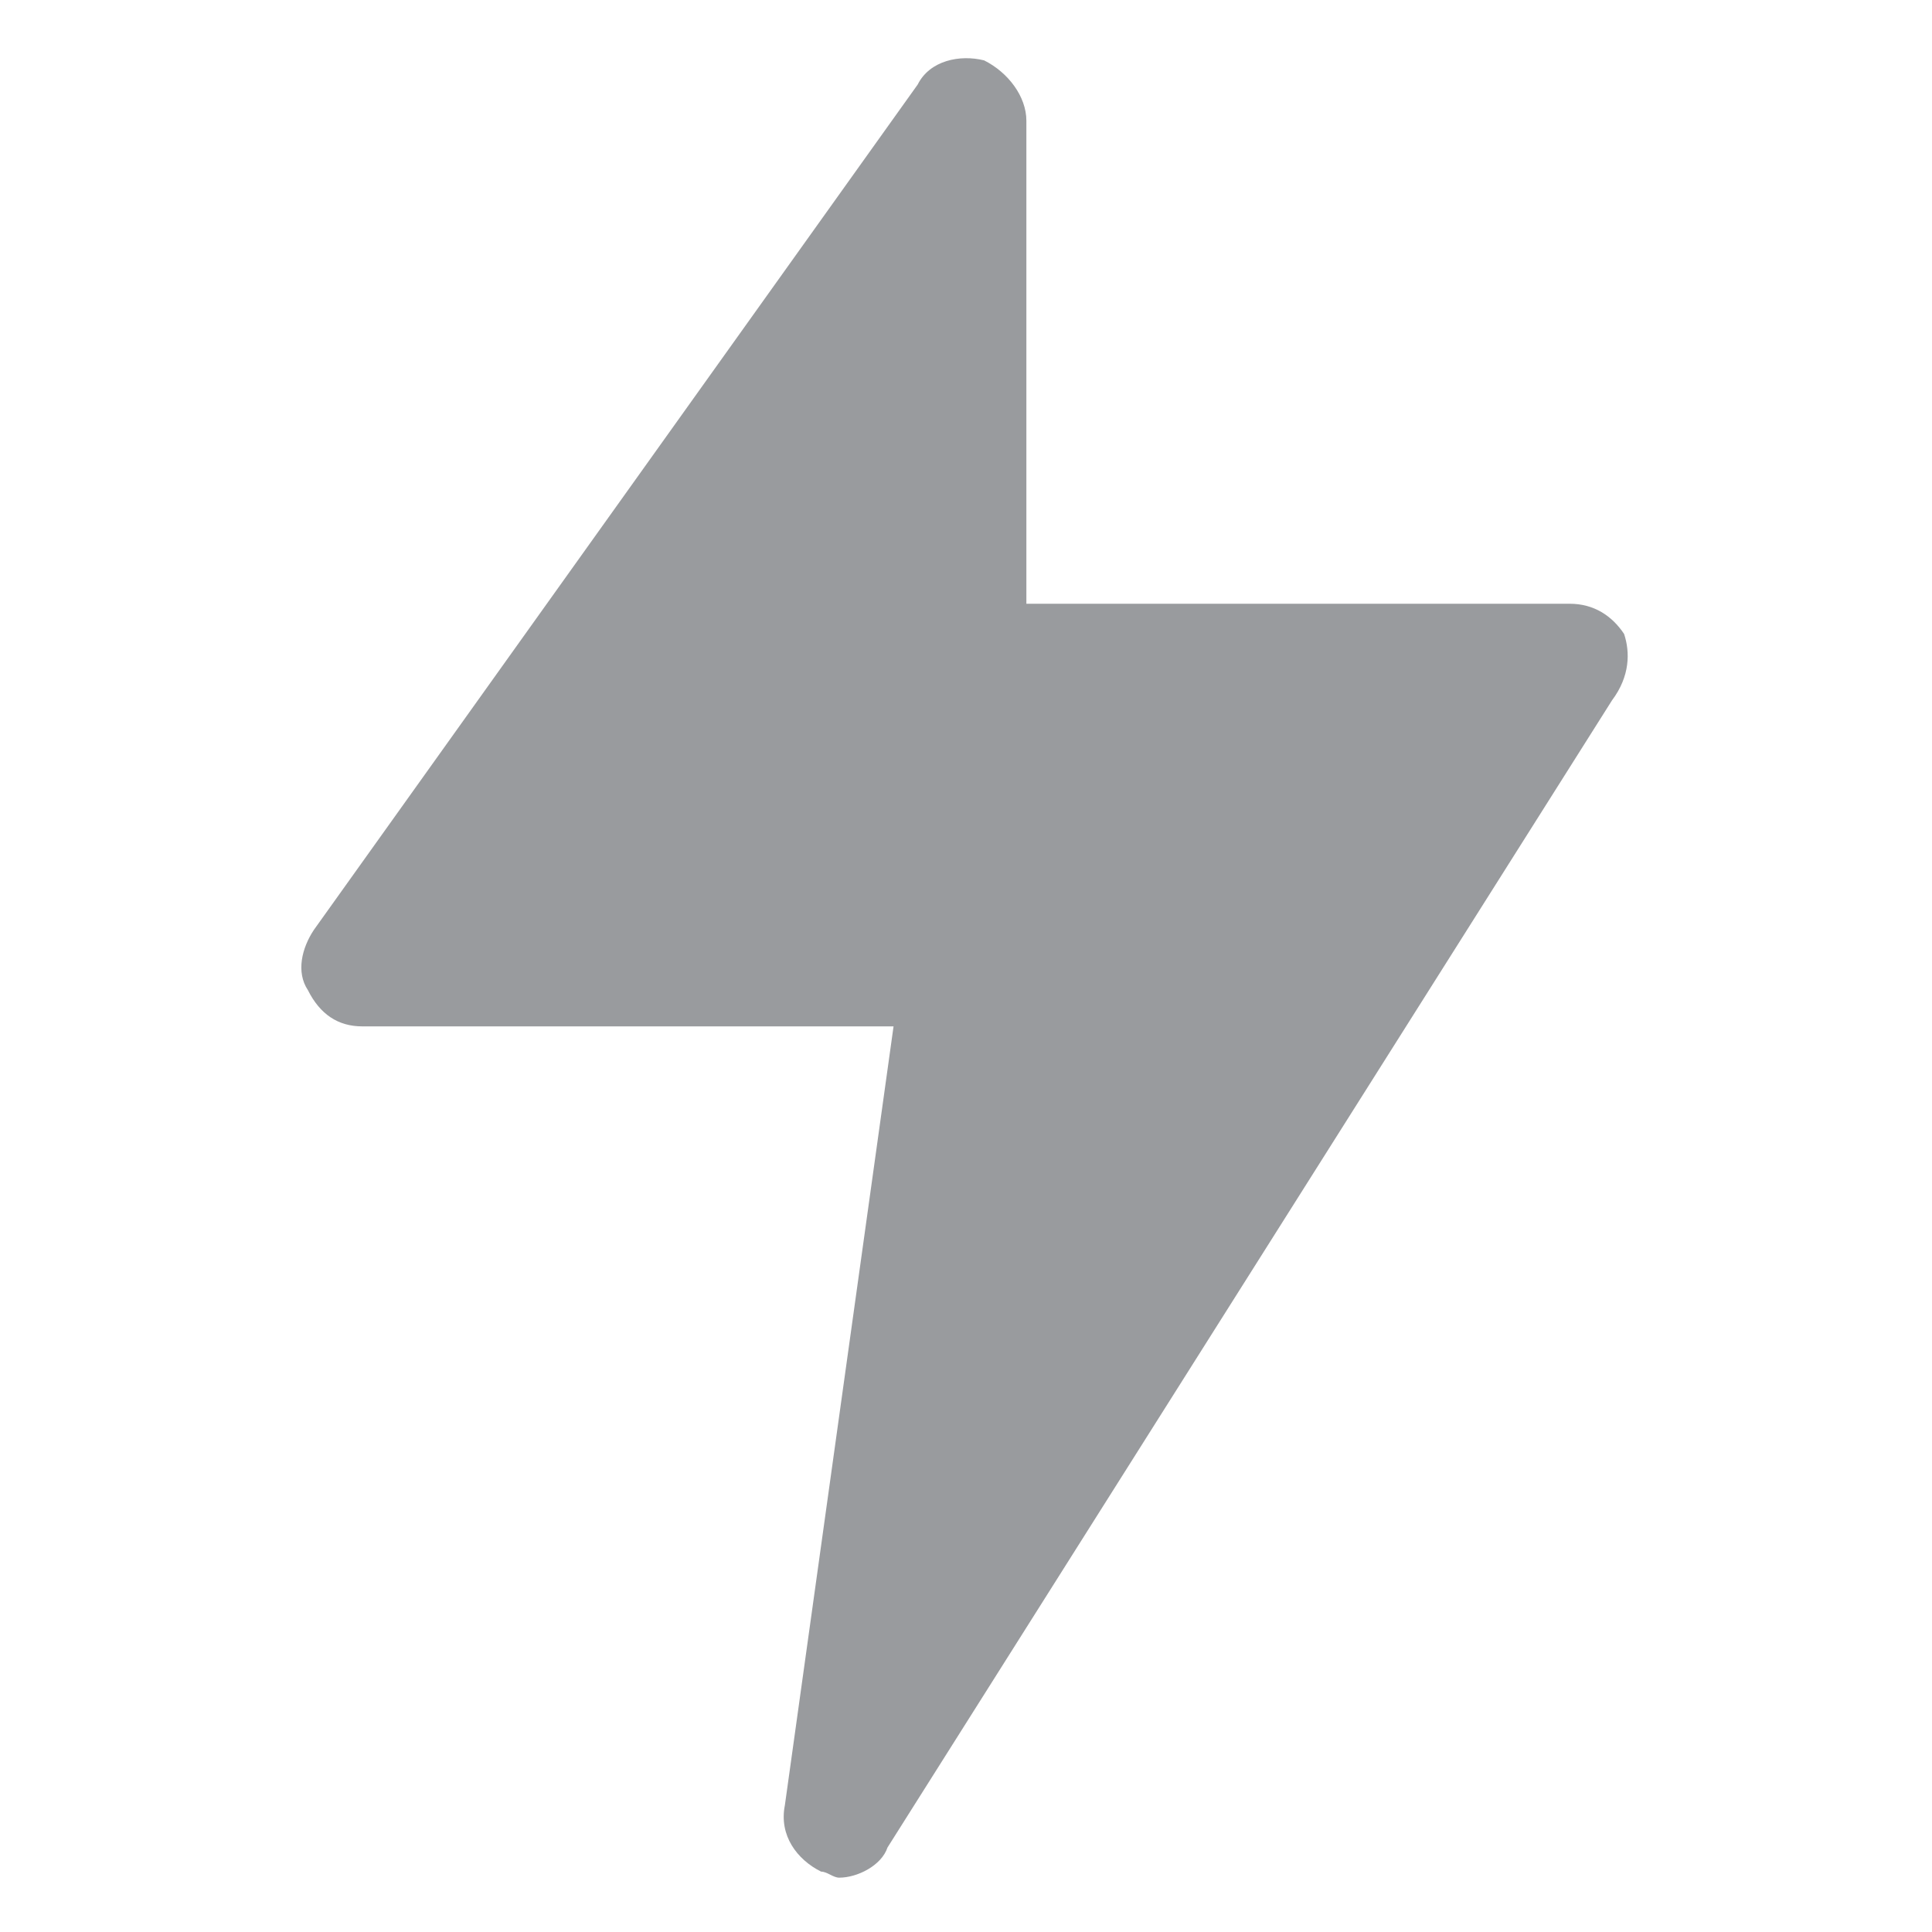
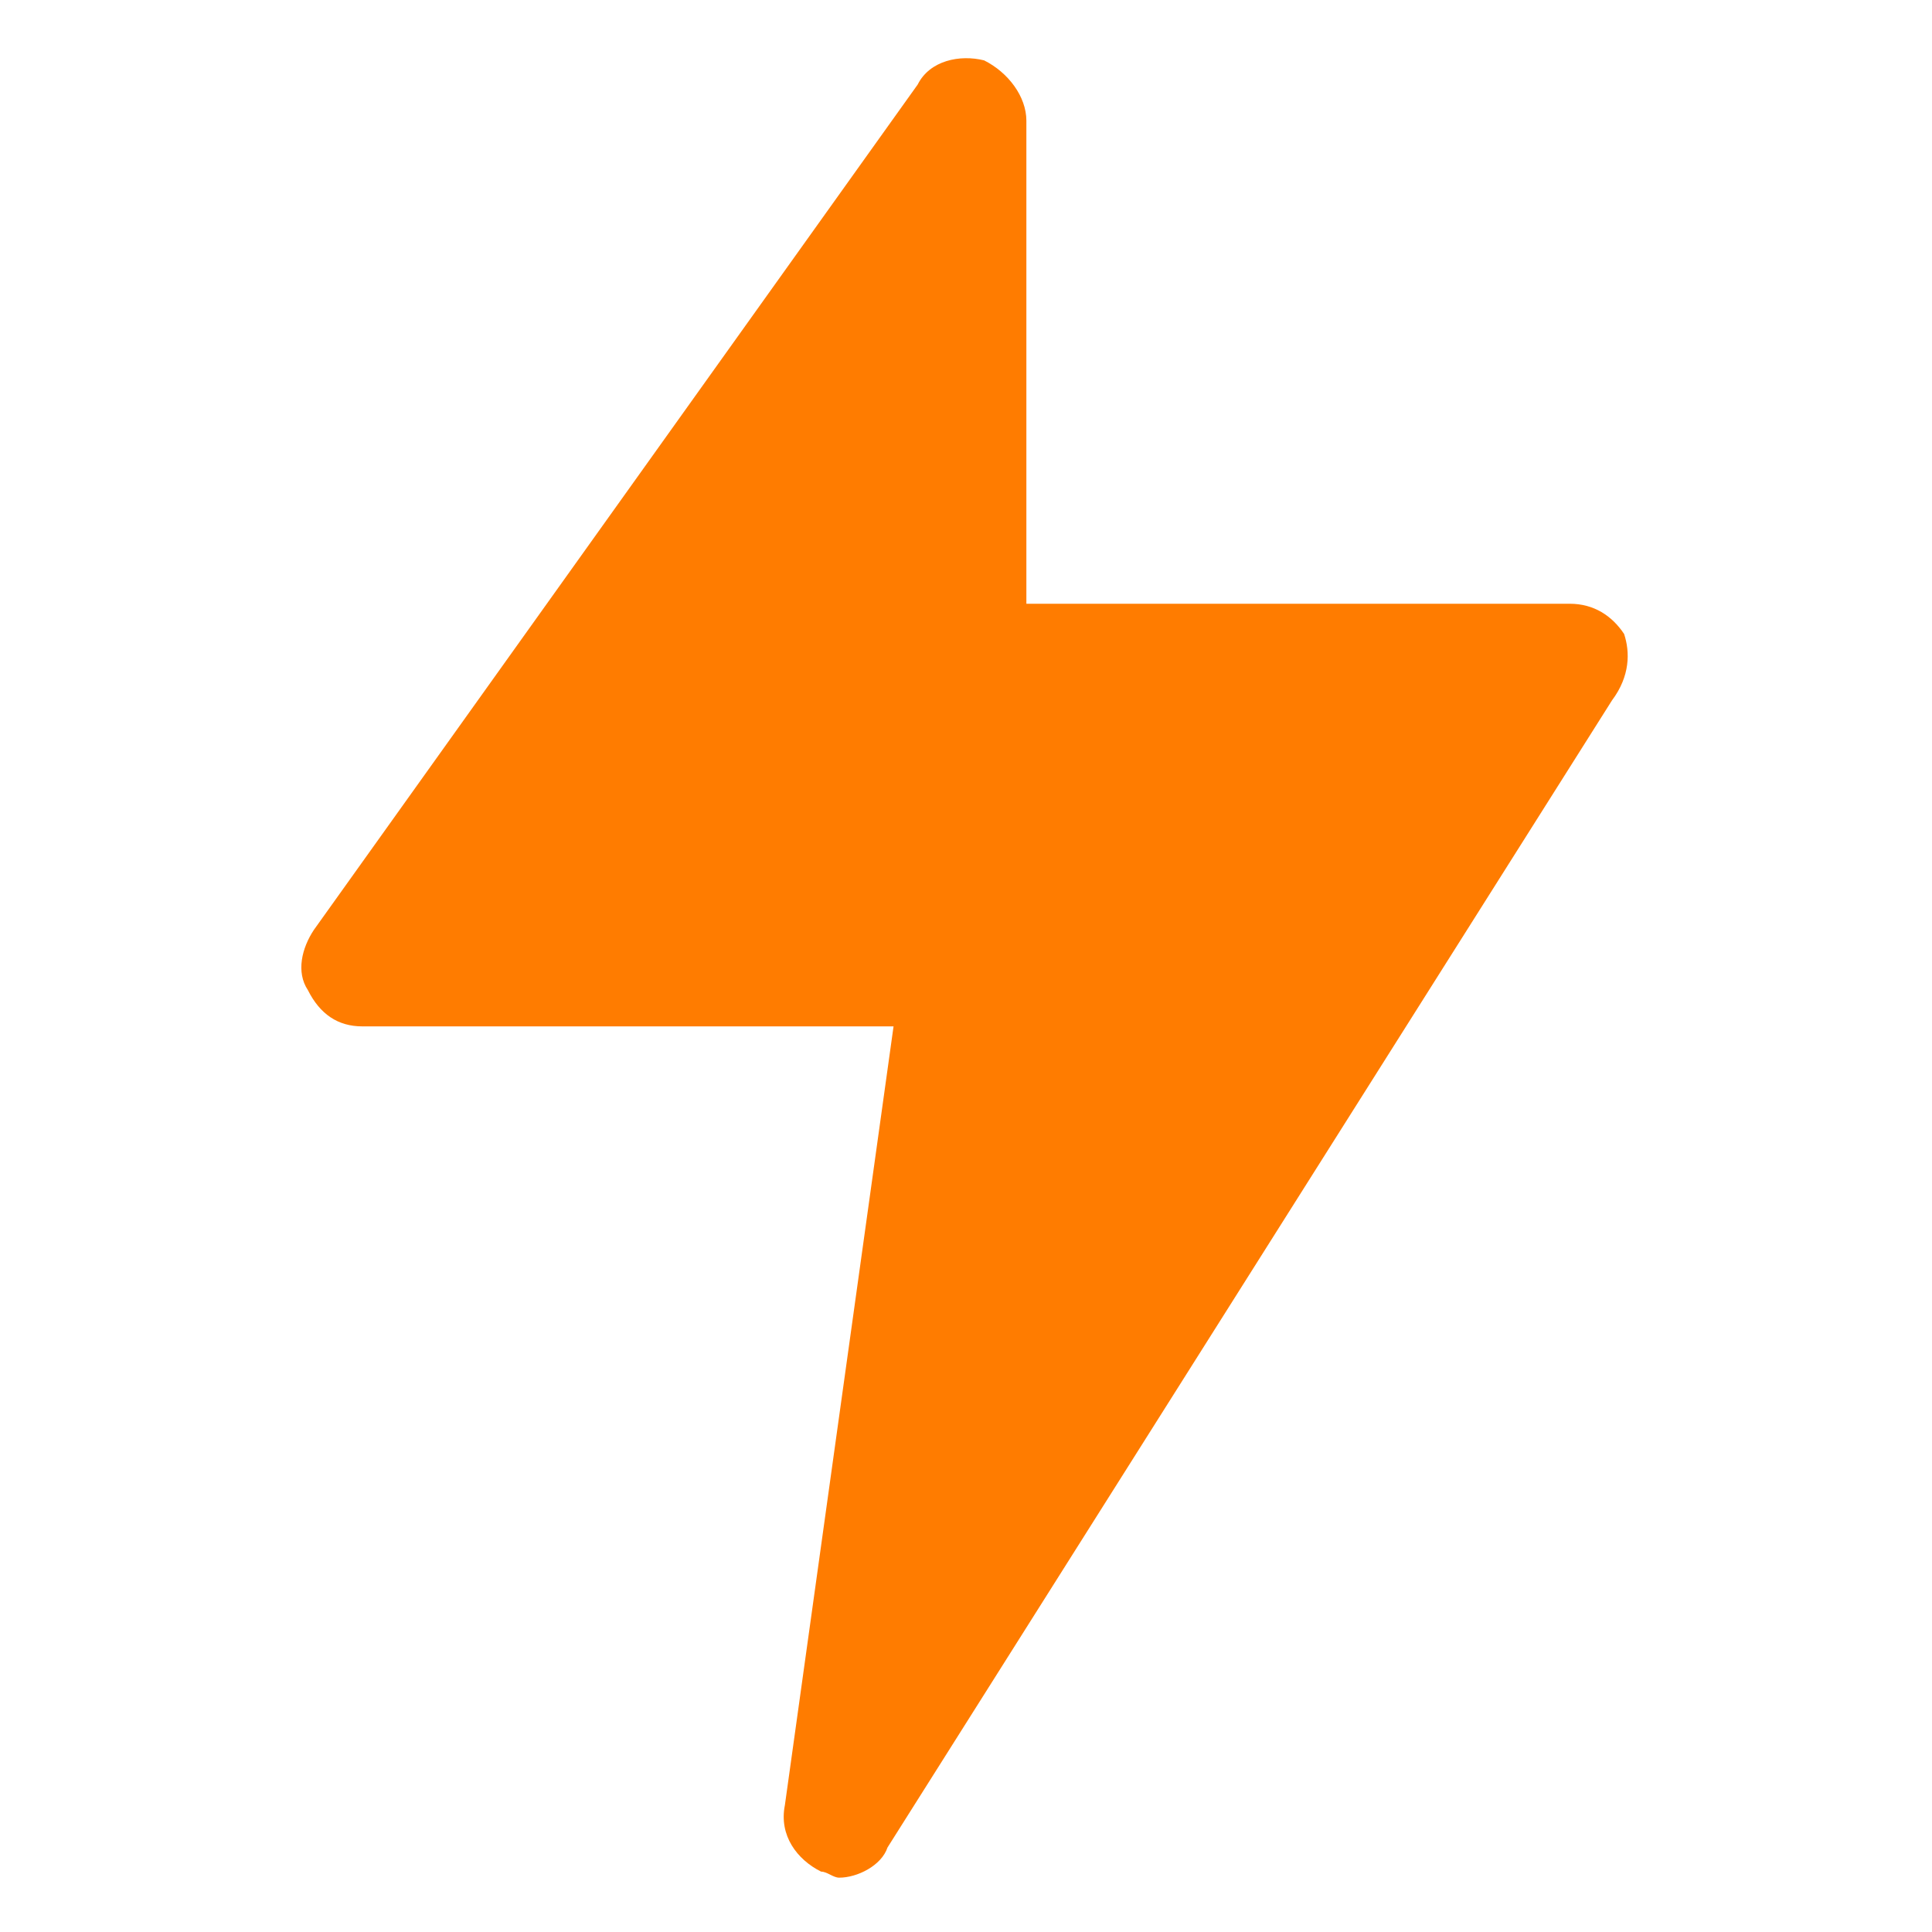
<svg xmlns="http://www.w3.org/2000/svg" enable-background="new 0 0 32 32" viewBox="0 0 32 32" id="lightning">
-   <path fill="#999b9e" d="M26.9,10.5C26.7,10.2,26.4,10,26,10h-9V2c0-0.4-0.3-0.8-0.7-1c-0.4-0.1-0.9,0-1.1,0.4l-10,14c-0.2,0.3-0.3,0.7-0.1,1   C5.3,16.8,5.6,17,6,17h8.8L13,29.9c-0.1,0.5,0.2,0.9,0.6,1.1c0.1,0,0.2,0.1,0.3,0.1c0.3,0,0.7-0.2,0.8-0.5l12-19   C27,11.2,27,10.8,26.9,10.5z" />
+   <path fill="#ff7c00" d="M26.9,10.5C26.7,10.2,26.4,10,26,10h-9V2c0-0.4-0.3-0.8-0.7-1c-0.4-0.1-0.9,0-1.1,0.4l-10,14c-0.2,0.3-0.3,0.7-0.1,1   C5.3,16.8,5.6,17,6,17h8.8L13,29.9c-0.1,0.5,0.2,0.9,0.6,1.1c0.1,0,0.2,0.1,0.3,0.1c0.3,0,0.7-0.2,0.8-0.5l12-19   C27,11.2,27,10.8,26.9,10.5z" />
</svg>
